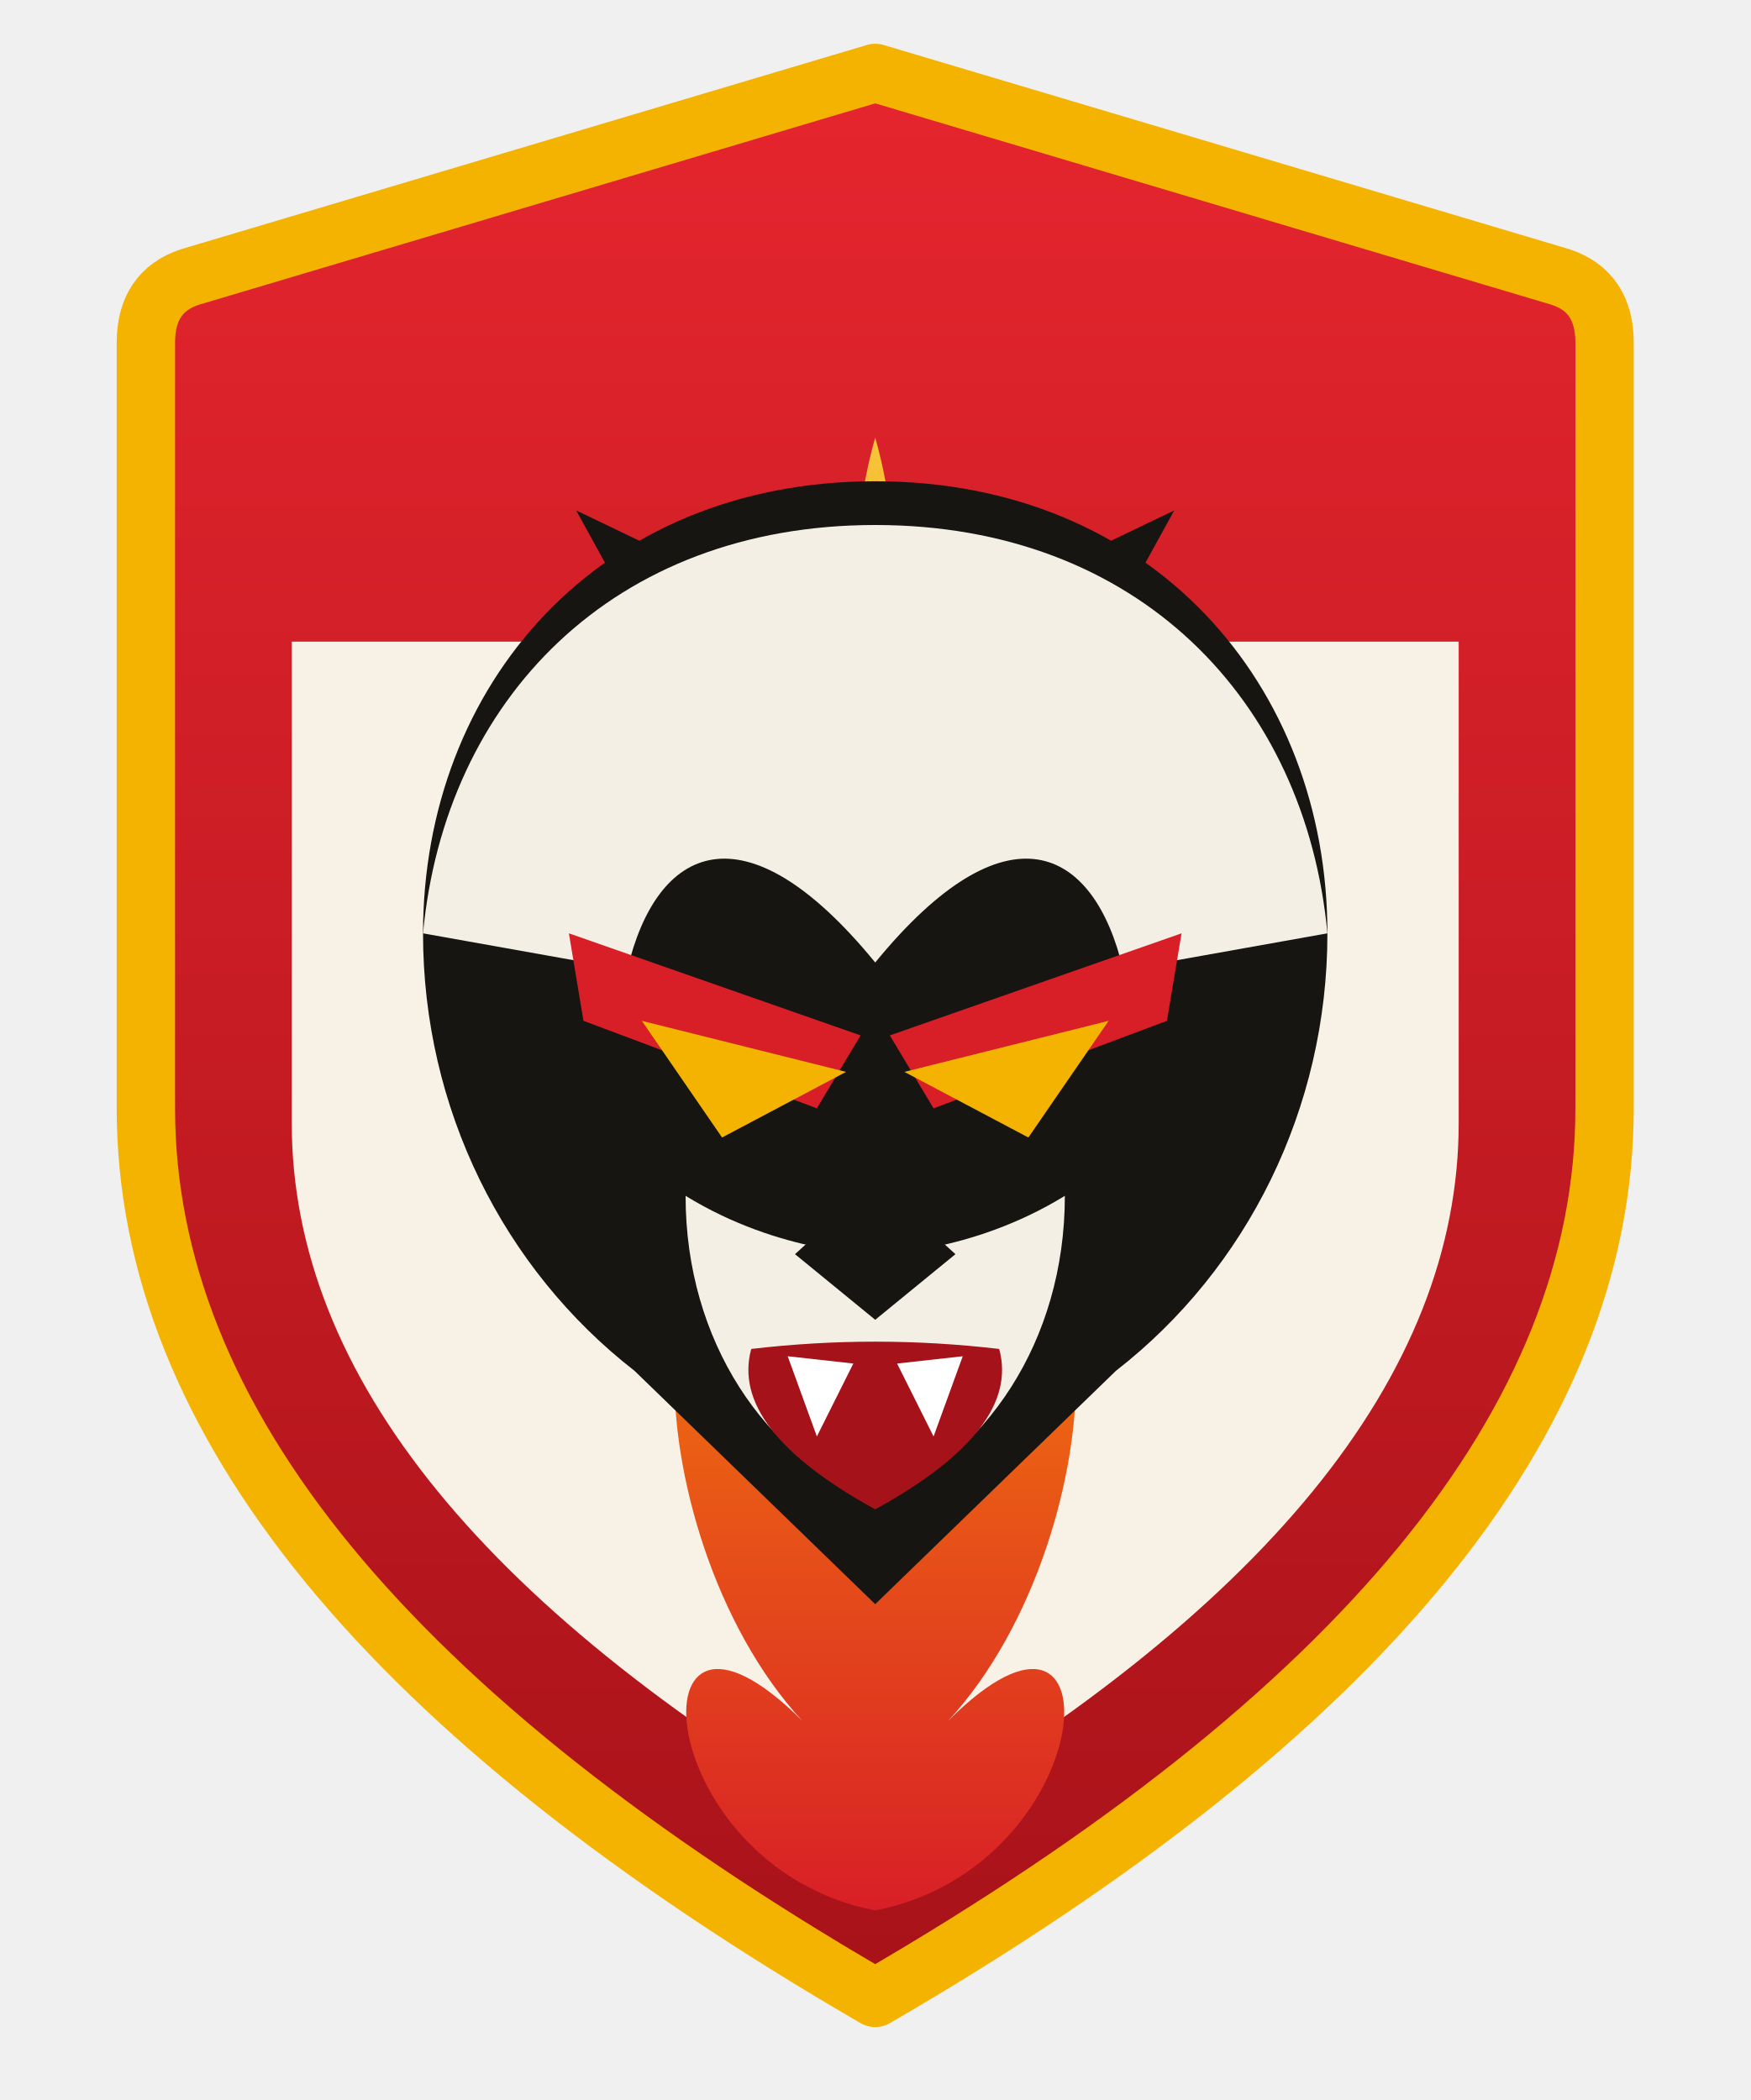
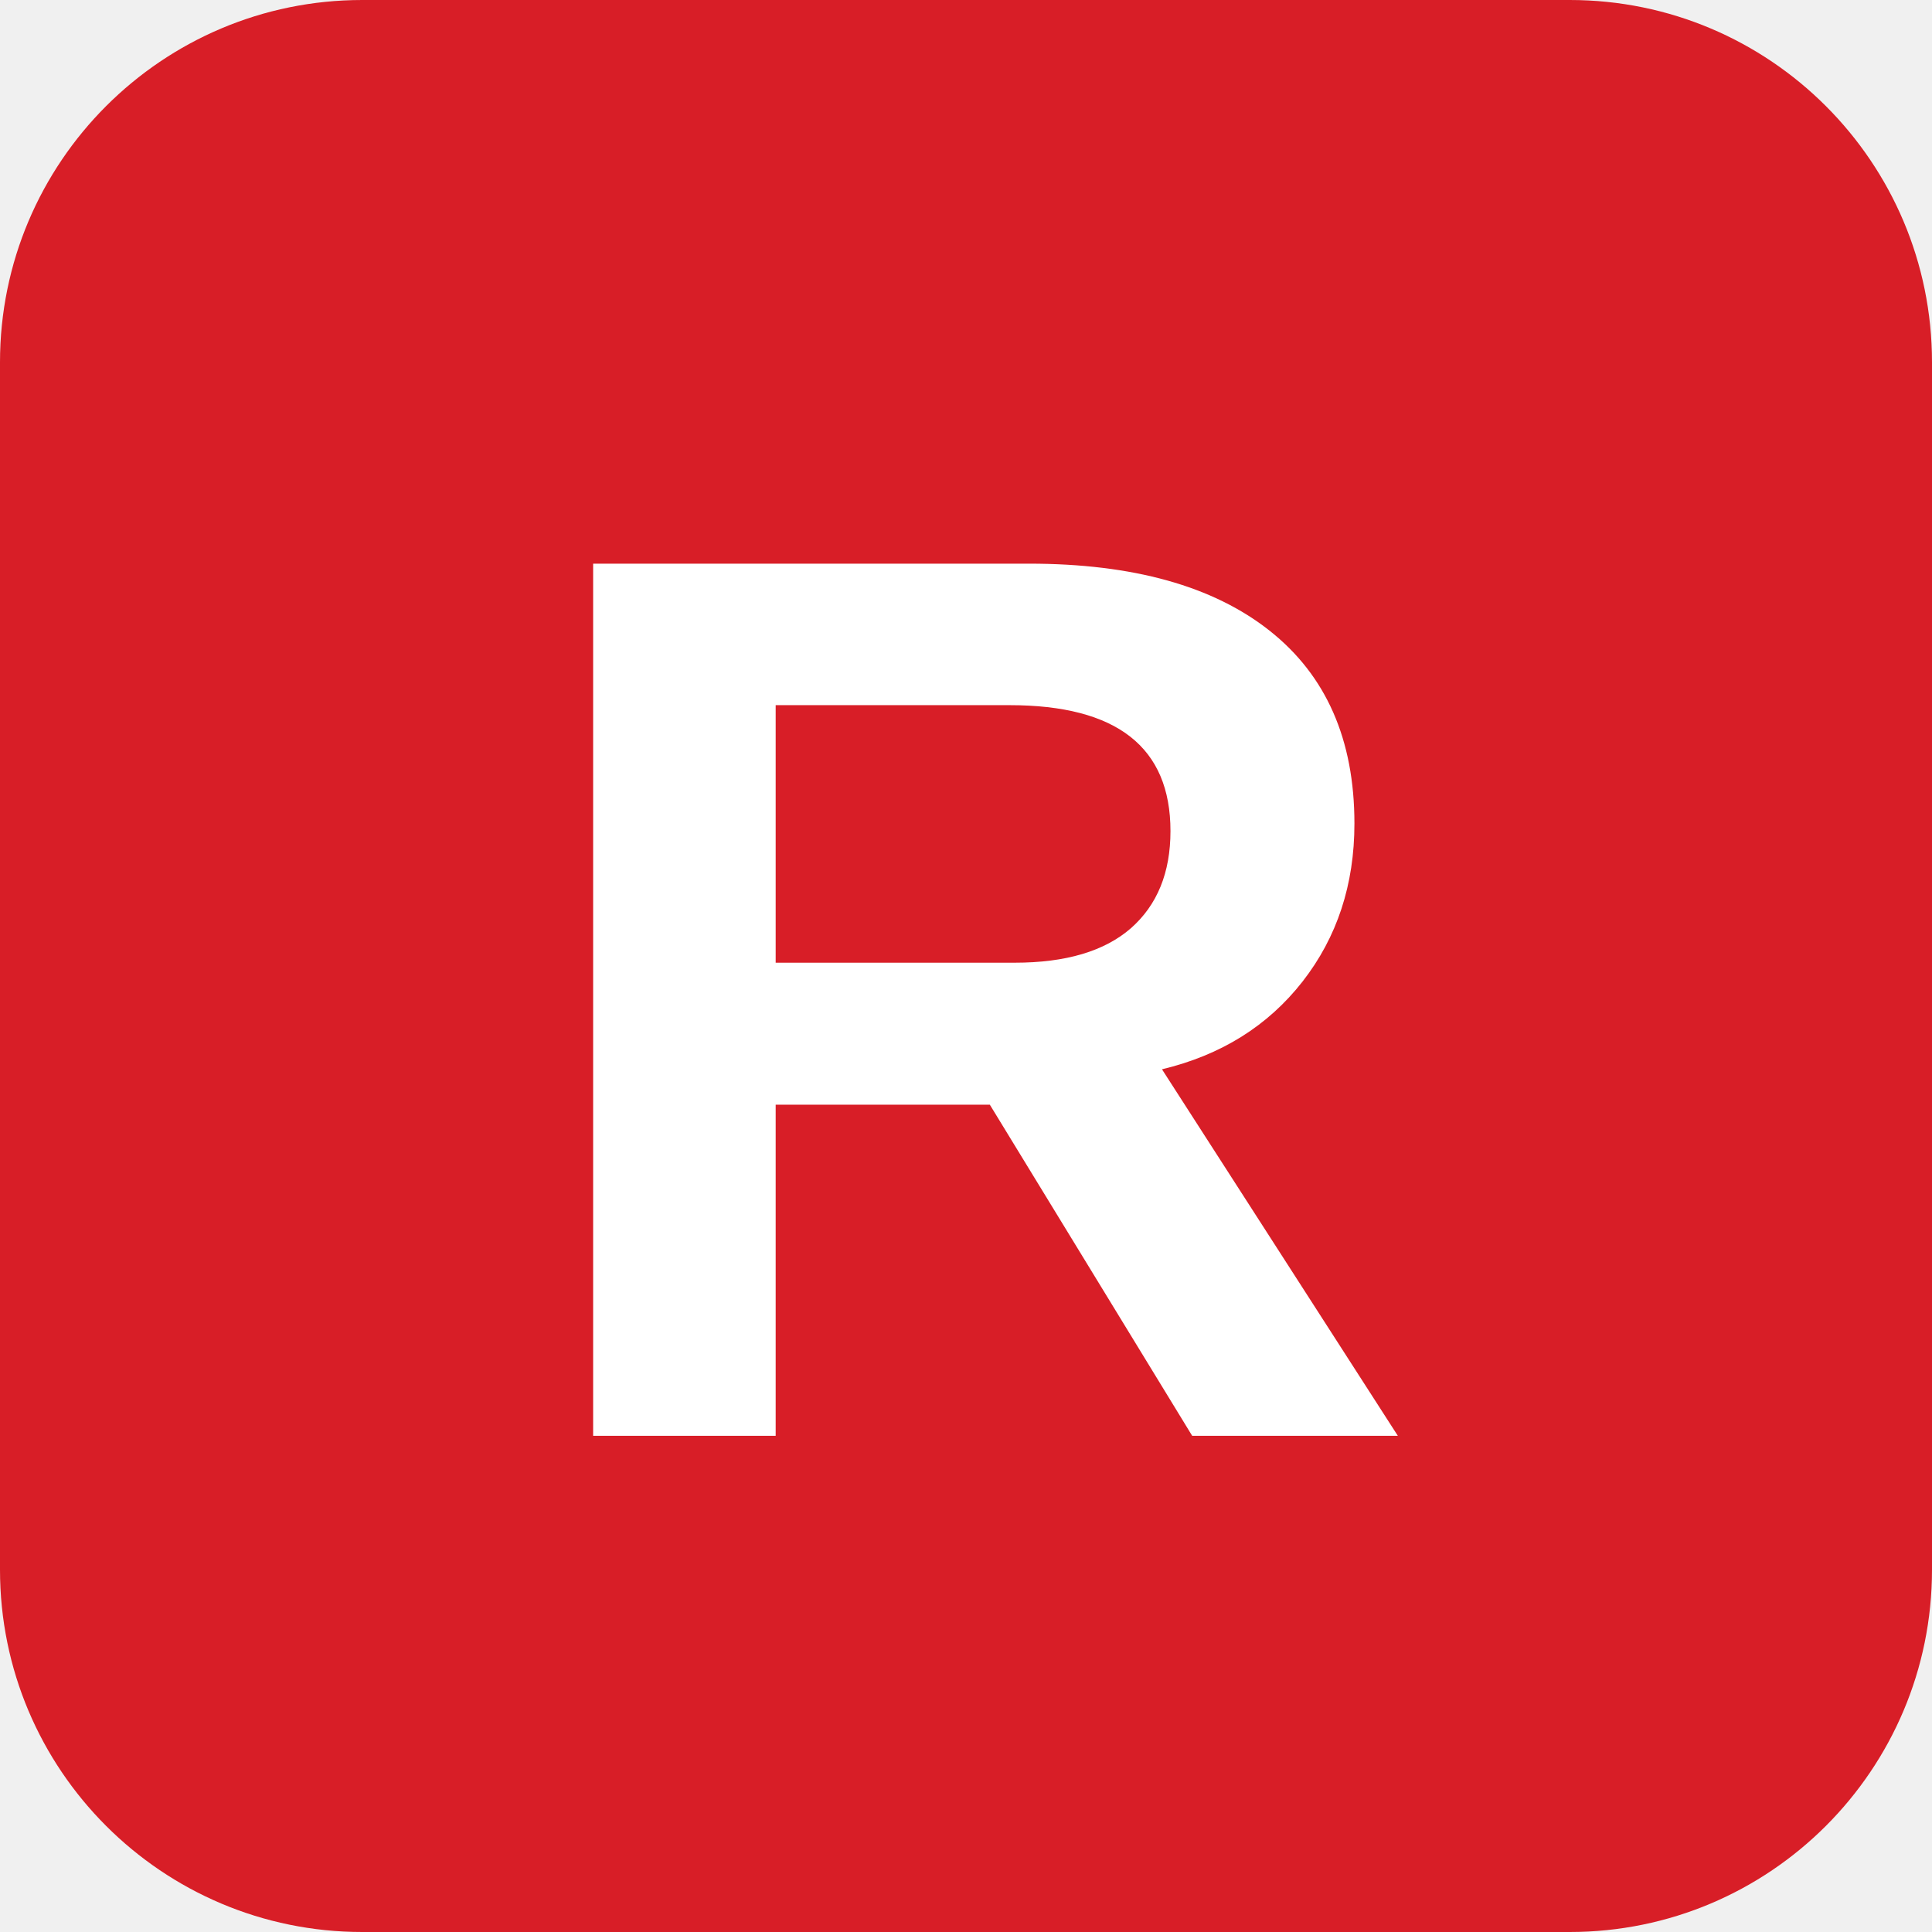
- <svg xmlns="http://www.w3.org/2000/svg" viewBox="0 0 240 288">
-   <defs>
-     <linearGradient id="fl" x1="0" y1="1" x2="0" y2="0">
-       <stop offset="0" stop-color="#d81e27" />
-       <stop offset="0.5" stop-color="#f5820a" />
-       <stop offset="1" stop-color="#f7c53a" />
-     </linearGradient>
-     <linearGradient id="sh" x1="0" y1="0" x2="0" y2="1">
-       <stop offset="0" stop-color="#e5252e" />
-       <stop offset="1" stop-color="#a81219" />
-     </linearGradient>
-   </defs>
-   <path d="M120 10 L214 38 Q220 40 220 47 L220 152 Q220 216 120 274 Q20 216 20 152 L20 47 Q20 40 26 38 Z" fill="url(#sh)" stroke="#f5b301" stroke-width="8" stroke-linejoin="round" />
-   <path d="M120 88 L200 88 L200 154 Q200 206 120 252 Q40 206 40 154 L40 88 Z" fill="#f7f1e6" />
-   <path d="M120 60 C111 92 131 104 122 128 C144 108 141 152 126 178 C154 152 154 210 130 236 C154 212 151 256 120 262 C89 256 86 212 110 236 C86 210 86 152 114 178 C99 152 99 108 118 128 C109 104 129 92 120 60 Z" fill="url(#fl)" />
-   <path d="M90 90 L79 70 L104 82 Z" fill="#171512" />
-   <path d="M150 90 L161 70 L136 82 Z" fill="#171512" />
-   <path d="M120 66 C158 66 182 94 182 128 C182 152 171 174 153 188 L120 220 L87 188 C69 174 58 152 58 128 C58 94 82 66 120 66 Z" fill="#171512" />
-   <path d="M120 72 C156 72 179 96 182 128 L154 133 C150 116 138 110 120 132 C102 110 90 116 86 133 L58 128 C61 96 84 72 120 72 Z" fill="#f4efe4" />
-   <path d="M78 128 L118 142 L112 152 L80 140 Z" fill="#d81e27" />
-   <path d="M162 128 L122 142 L128 152 L160 140 Z" fill="#d81e27" />
-   <path d="M88 140 L116 147 L99 156 Z" fill="#f5b301" />
-   <path d="M152 140 L124 147 L141 156 Z" fill="#f5b301" />
-   <path d="M94 164 C94 184 105 200 120 206 C135 200 146 184 146 164 C133 172 120 172 120 172 C120 172 107 172 94 164 Z" fill="#f4efe4" />
-   <path d="M120 162 L131 172 L120 181 L109 172 Z" fill="#171512" />
-   <path d="M103 185 Q120 183 137 185 Q140 196 120 207 Q100 196 103 185 Z" fill="#a5121a" />
-   <path d="M108 186 L112 197 L117 187 Z" fill="#fff" />
-   <path d="M132 186 L128 197 L123 187 Z" fill="#fff" />
+ <svg xmlns="http://www.w3.org/2000/svg" viewBox="0 0 64 64">
+   <rect width="64" height="64" rx="12" fill="#d81e27" />
+   <text x="50%" y="52%" dy="0.34em" text-anchor="middle" font-family="Arial, Helvetica, sans-serif" font-size="42" font-weight="700" fill="#ffffff">R</text>
</svg>
